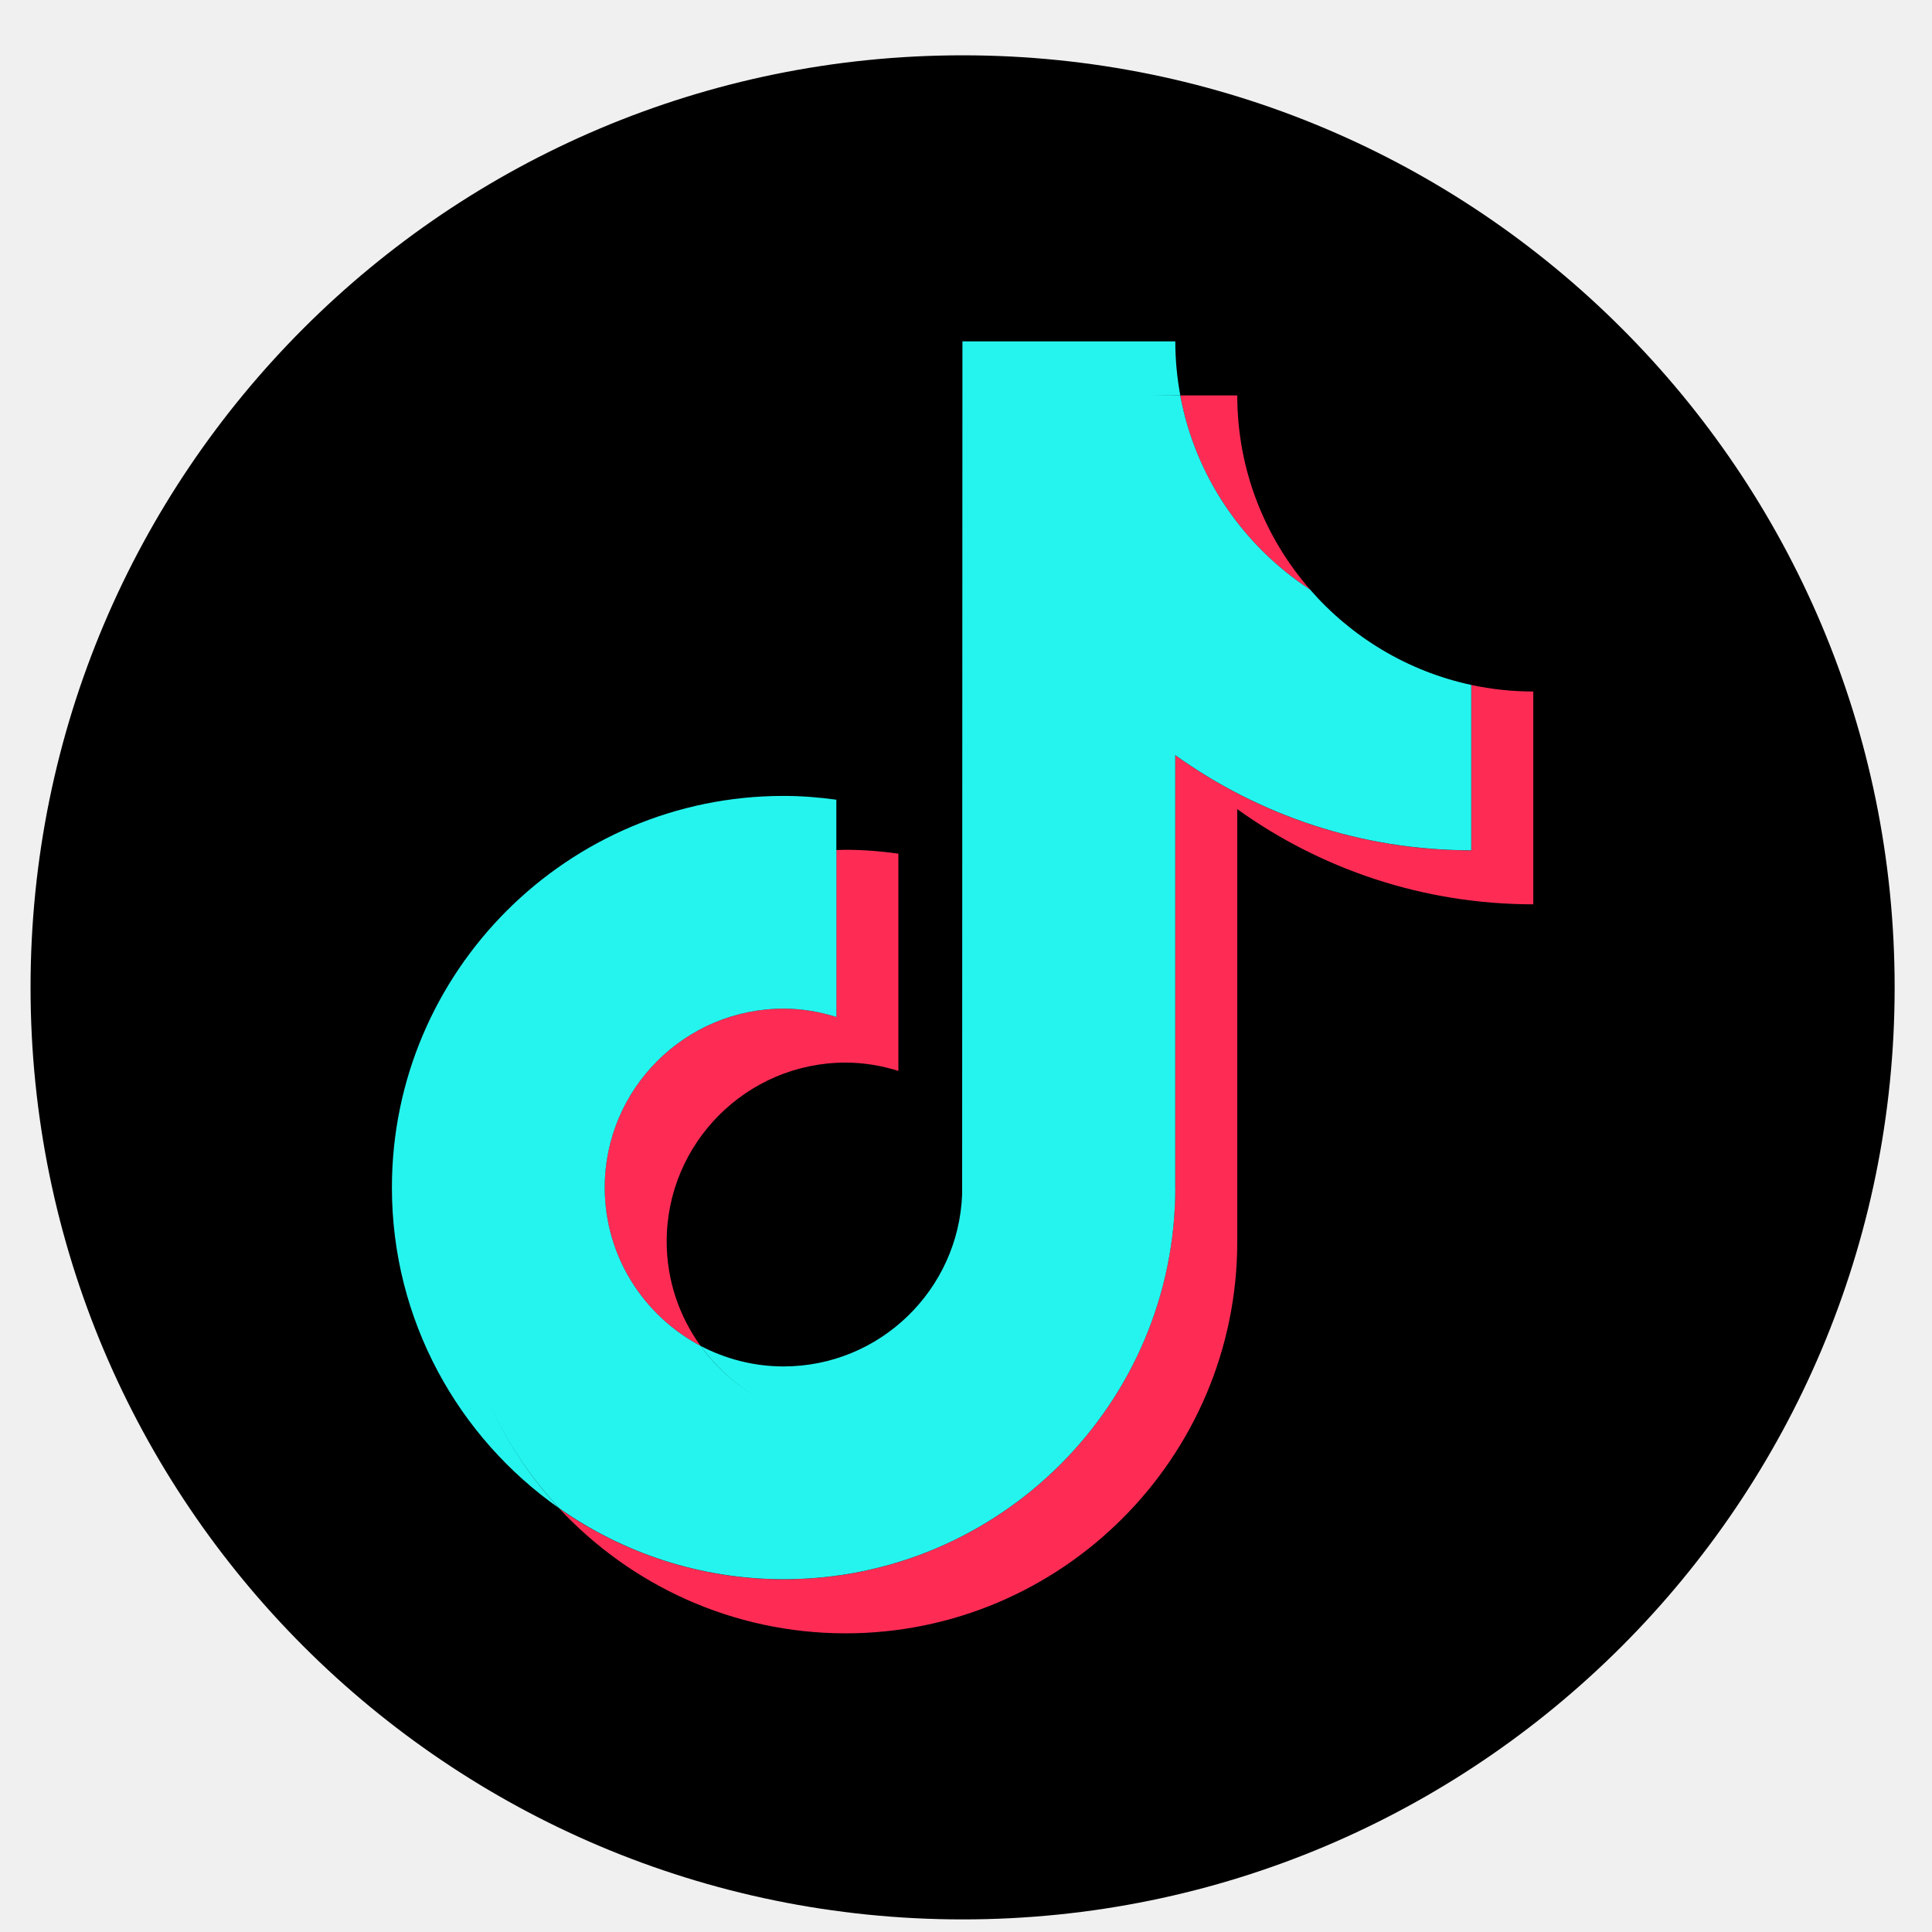
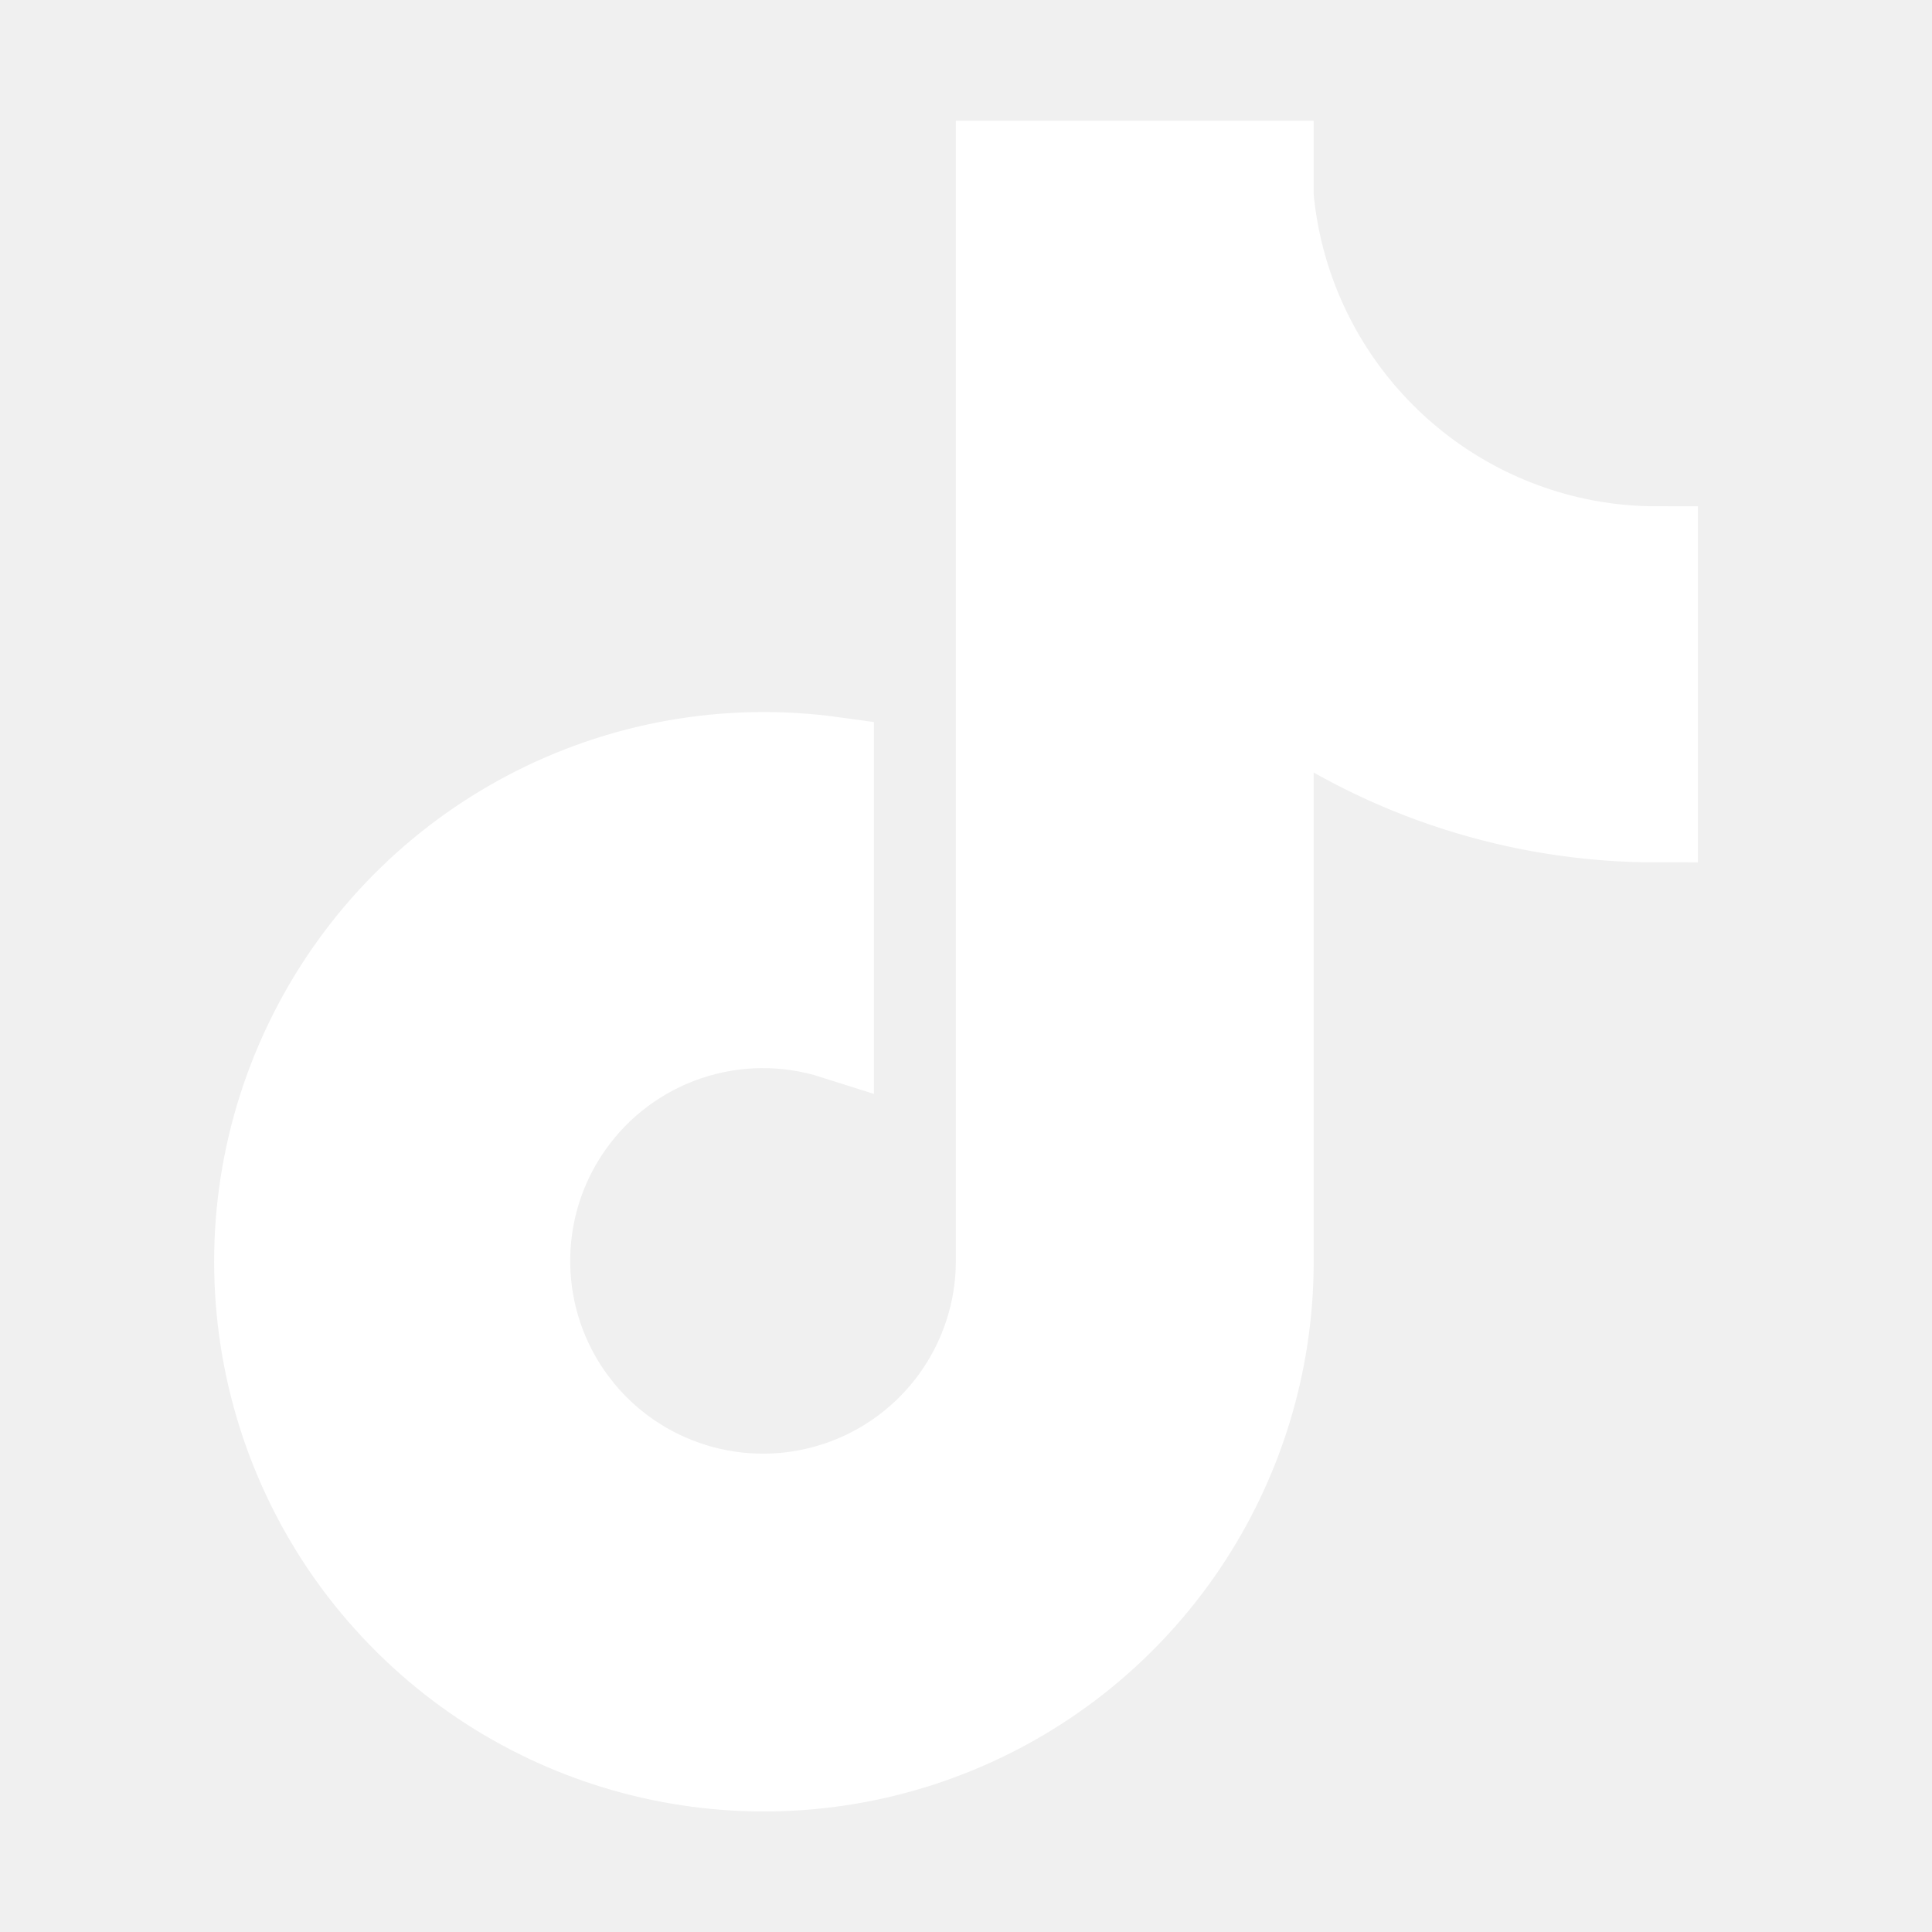
- <svg xmlns="http://www.w3.org/2000/svg" width="27" height="27" viewBox="0 0 27 27" fill="none">
-   <g id="Group 17229">
-     <path id="Vector" d="M13.453 26.824C20.646 26.824 26.478 20.992 26.478 13.798C26.478 6.604 20.646 0.773 13.453 0.773C6.259 0.773 0.427 6.604 0.427 13.798C0.427 20.992 6.259 26.824 13.453 26.824Z" fill="black" />
-     <path id="Vector_2" d="M11.688 11.898V11.176C11.447 11.143 11.201 11.123 10.951 11.123C7.932 11.123 5.477 13.578 5.477 16.596C5.477 18.448 6.402 20.087 7.814 21.078C6.903 20.1 6.362 18.79 6.362 17.351C6.362 14.376 8.73 11.967 11.688 11.898Z" fill="#25F4EE" />
-     <path id="Vector_3" d="M11.818 19.869C13.165 19.869 14.282 18.78 14.332 17.445L14.336 5.545L16.495 5.526C16.45 5.282 16.425 5.029 16.425 4.771H13.45L13.446 16.69C13.396 18.025 12.297 19.096 10.951 19.096C10.533 19.096 10.138 18.991 9.791 18.809C10.246 19.439 10.984 19.869 11.818 19.869V19.869Z" fill="#25F4EE" />
-     <path id="Vector_4" d="M18.308 8.239C17.675 7.512 17.291 6.564 17.291 5.526H16.494C16.704 6.66 17.376 7.632 18.308 8.239Z" fill="#FE2C55" />
-     <path id="Vector_5" d="M10.95 14.096C9.572 14.096 8.45 15.217 8.45 16.596C8.45 17.556 8.995 18.39 9.79 18.809C9.494 18.398 9.317 17.895 9.317 17.35C9.317 15.972 10.439 14.85 11.817 14.85C12.075 14.85 12.322 14.893 12.555 14.966V11.93C12.313 11.896 12.068 11.876 11.817 11.876C11.774 11.876 11.731 11.878 11.688 11.879V14.211C11.455 14.138 11.208 14.096 10.95 14.096Z" fill="#FE2C55" />
-     <path id="Vector_6" d="M20.562 9.573V11.884C19.02 11.884 17.591 11.391 16.424 10.554V16.597C16.424 19.616 13.969 22.071 10.951 22.071C9.784 22.071 8.703 21.703 7.813 21.079C8.814 22.153 10.238 22.826 11.817 22.826C14.836 22.826 17.291 20.37 17.291 17.352V11.308C18.457 12.145 19.887 12.638 21.428 12.638V9.664C21.131 9.664 20.841 9.632 20.561 9.572L20.562 9.573Z" fill="#FE2C55" />
-     <path id="Vector_7" d="M16.424 16.596V10.553C17.591 11.39 19.02 11.883 20.561 11.883V9.572C19.671 9.381 18.886 8.903 18.308 8.239C17.377 7.632 16.704 6.66 16.494 5.526H14.317L14.312 17.445C14.263 18.78 13.164 19.851 11.817 19.851C10.983 19.851 10.245 19.439 9.791 18.809C8.996 18.39 8.451 17.556 8.451 16.596C8.451 15.218 9.572 14.096 10.951 14.096C11.208 14.096 11.455 14.139 11.689 14.212V11.88C8.73 11.949 6.344 14.375 6.344 17.35C6.344 18.789 6.903 20.099 7.814 21.077C8.703 21.702 9.785 22.07 10.952 22.07C13.97 22.07 16.425 19.614 16.425 16.596L16.424 16.596Z" fill="#25F4EE" />
+ <svg xmlns="http://www.w3.org/2000/svg" fill="#fff" width="64px" height="64px" viewBox="0 0 24 24" xml:space="preserve" stroke="#fff">
+   <g id="SVGRepo_bgCarrier" stroke-width="0" />
+   <g id="SVGRepo_tracerCarrier" stroke-linecap="round" stroke-linejoin="round" />
+   <g id="SVGRepo_iconCarrier">
+     <path d="M19.589 6.686a4.793 4.793 0 0 1-3.77-4.245V2h-3.445v13.672a2.896 2.896 0 0 1-5.201 1.743l-.002-.001.002.001a2.895 2.895 0 0 1 3.183-4.51v-3.5a6.329 6.329 0 0 0-5.394 10.692 6.33 6.33 0 0 0 10.857-4.424V8.687a8.182 8.182 0 0 0 4.773 1.526V6.79a4.831 4.831 0 0 1-1.003-.104z" />
  </g>
</svg>
